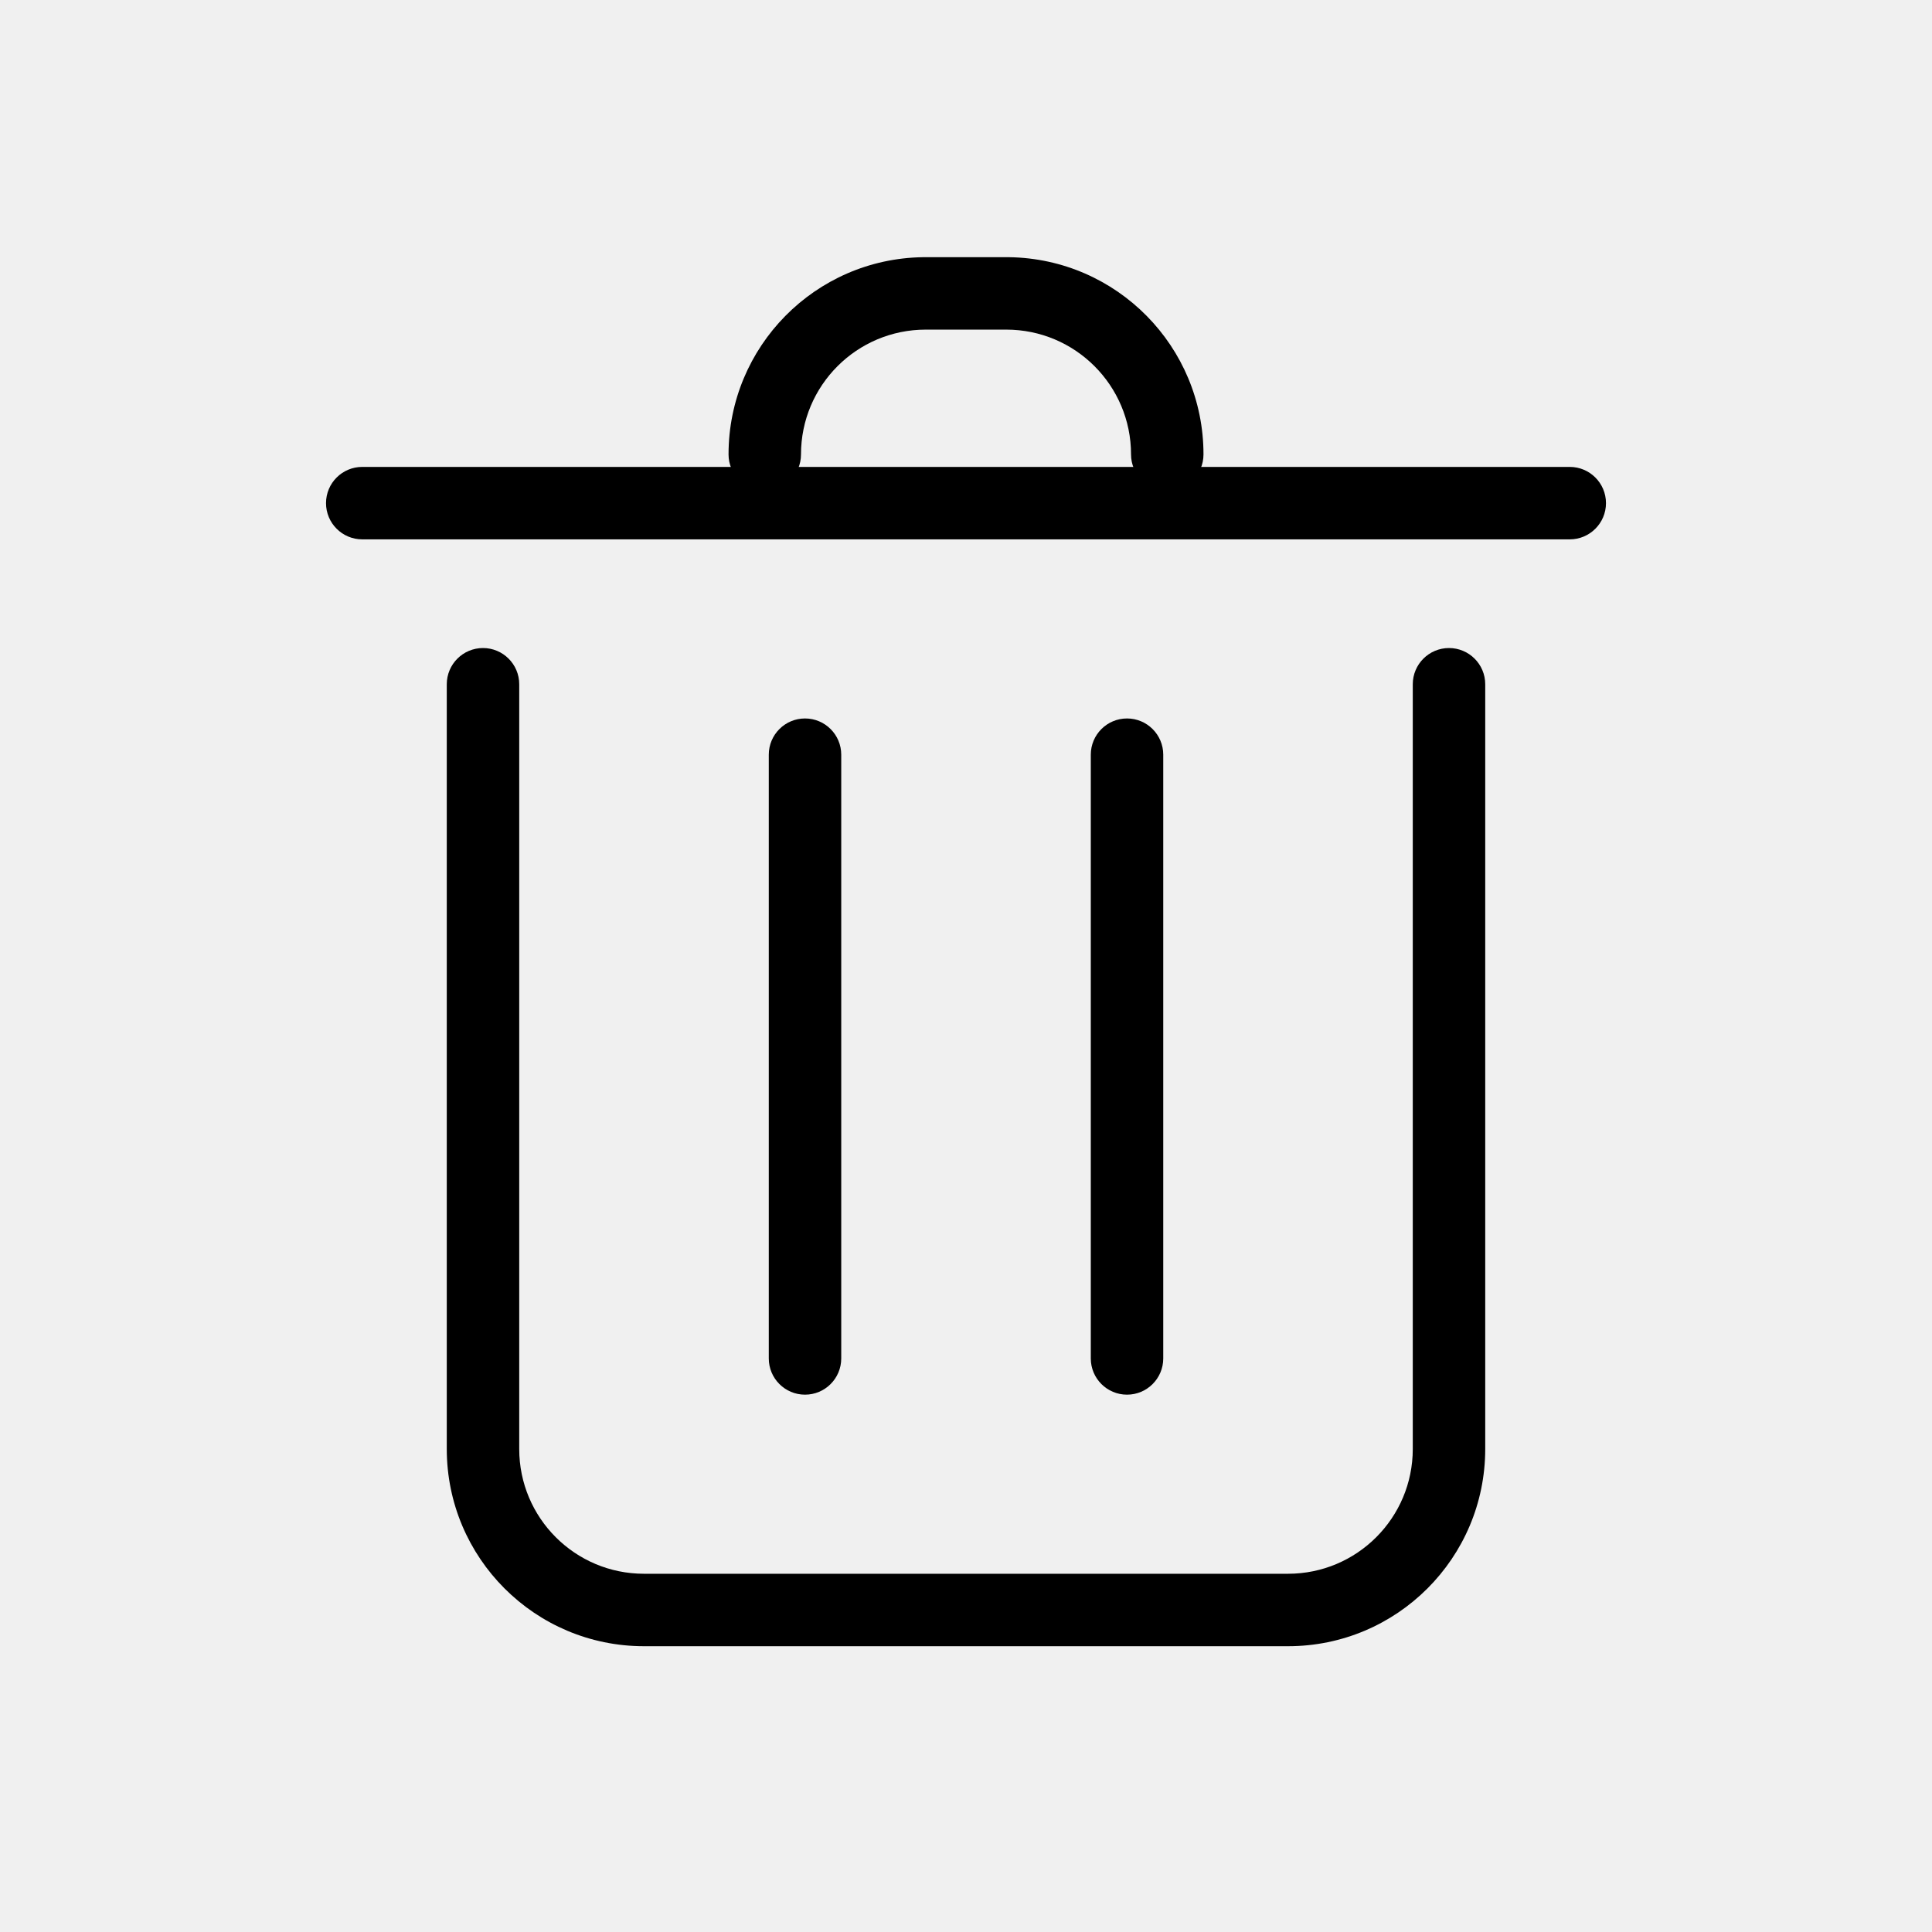
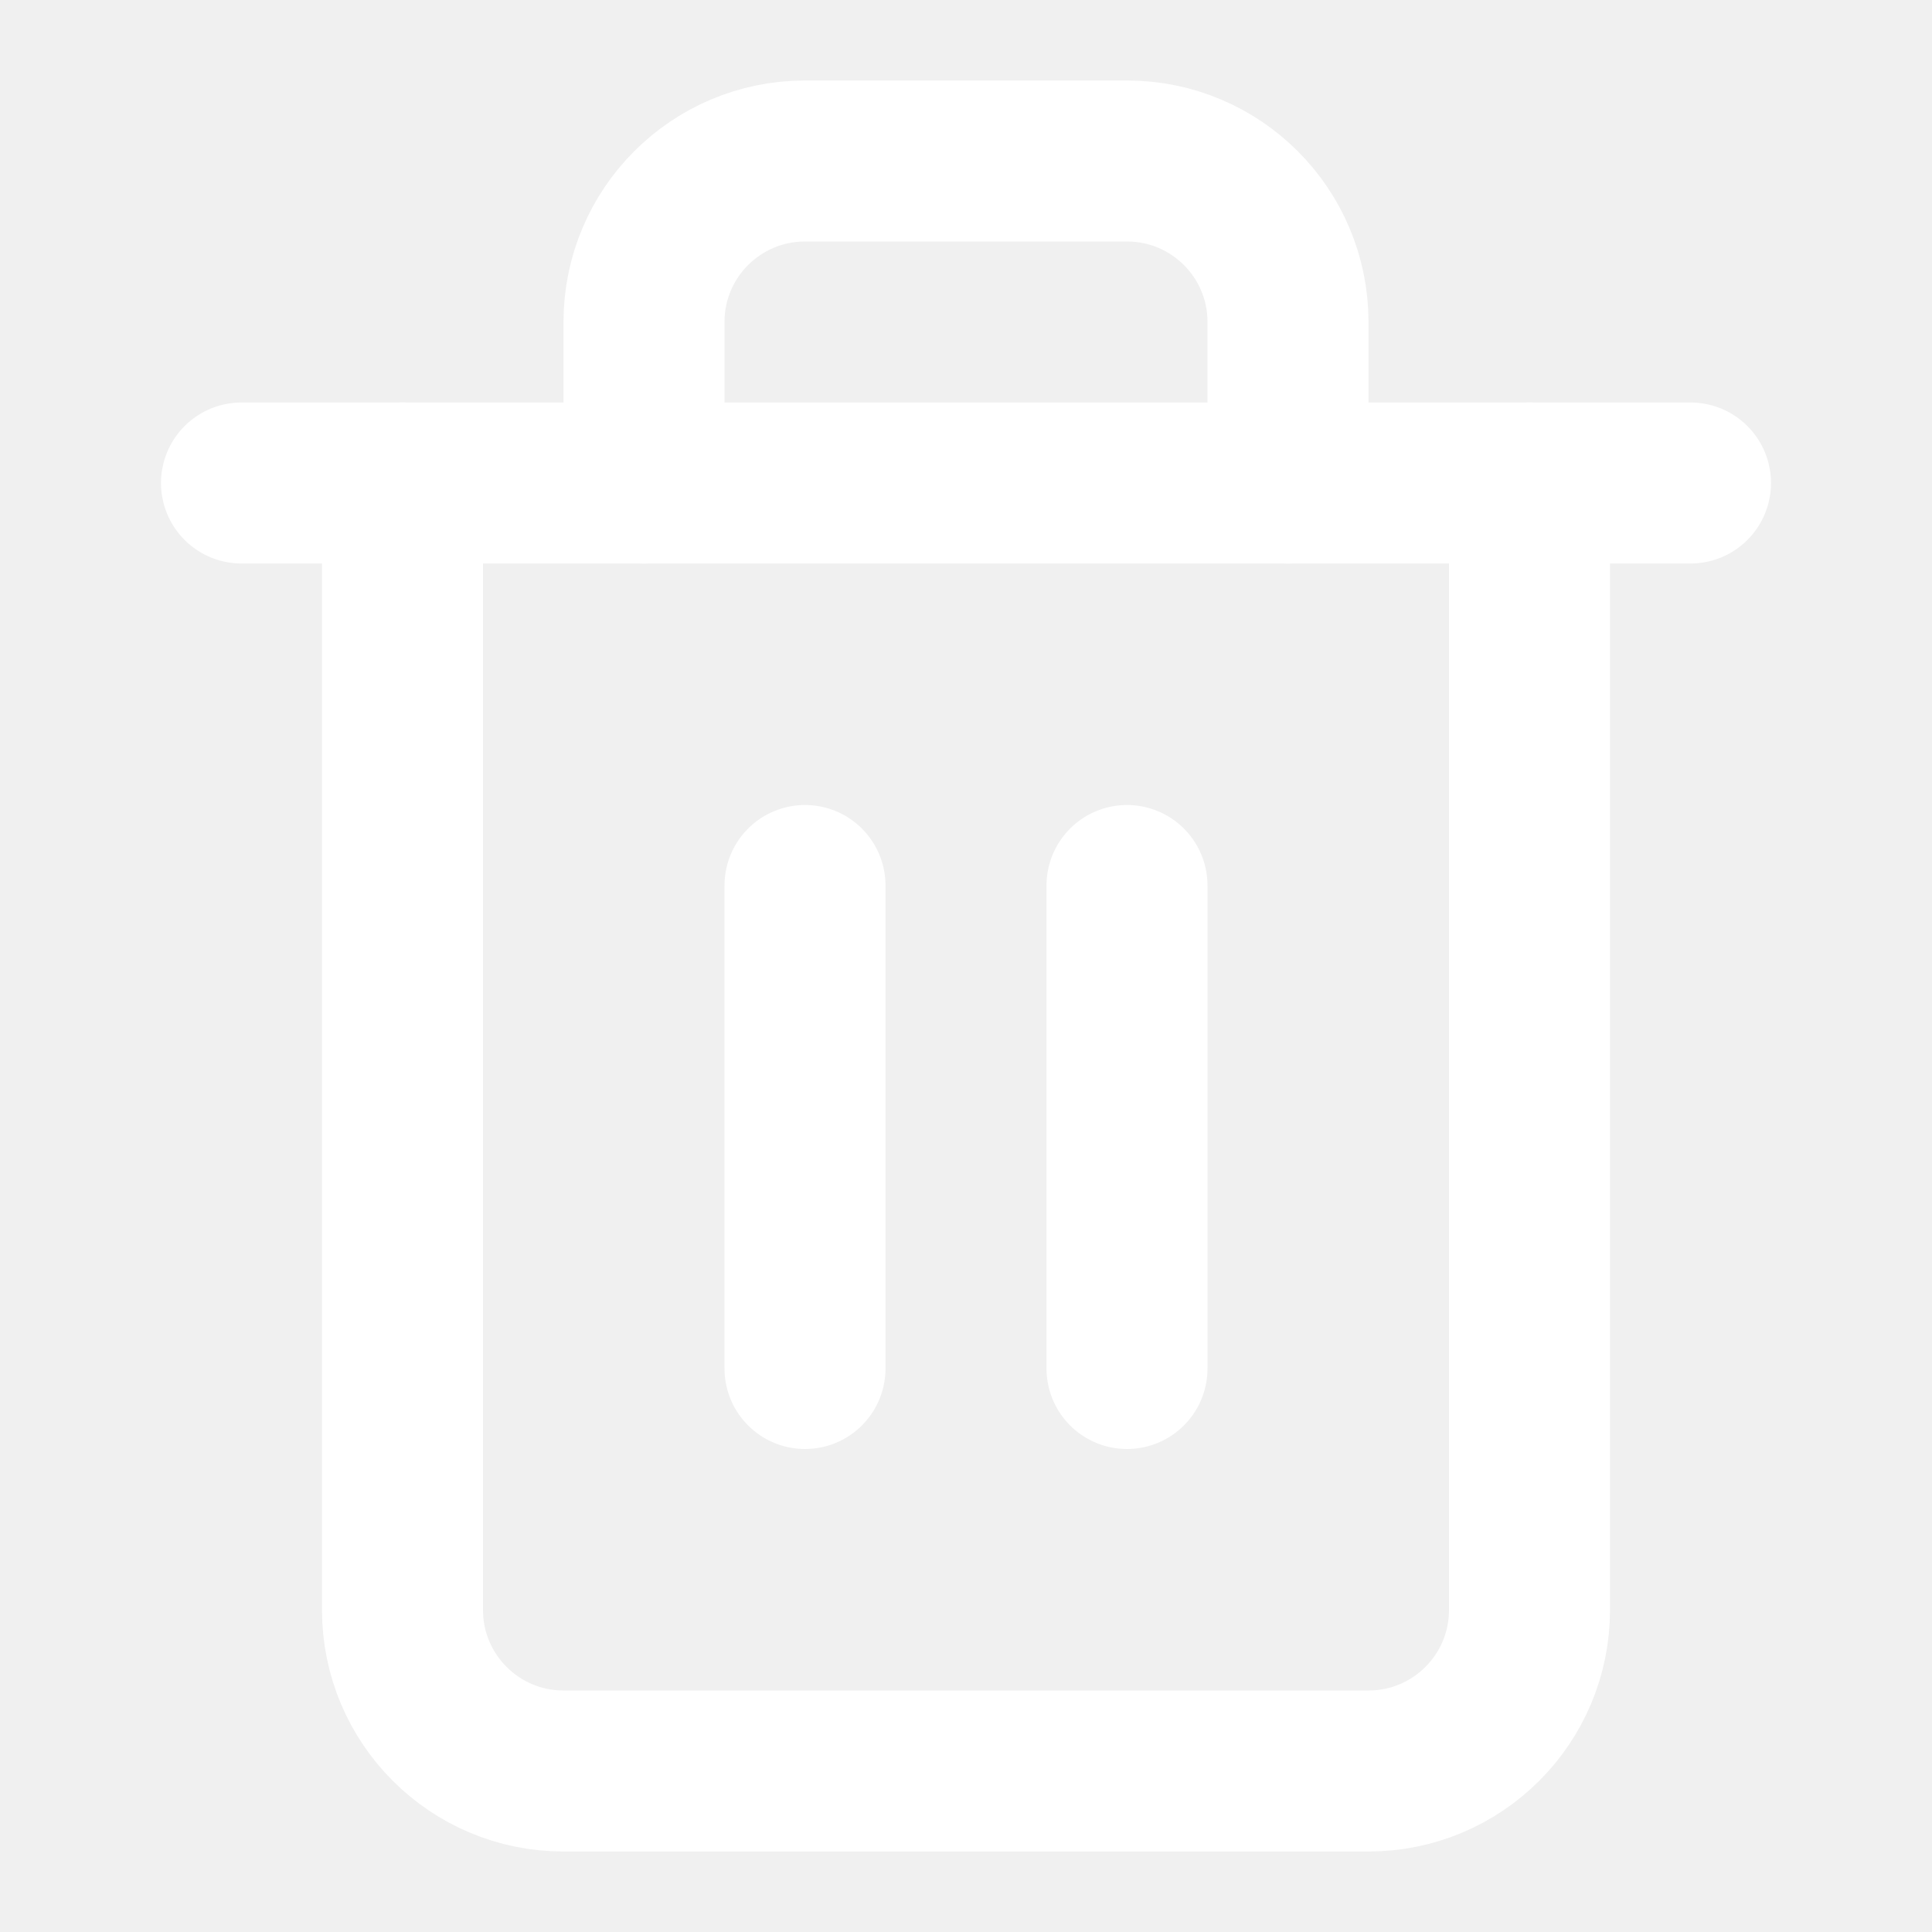
- <svg xmlns="http://www.w3.org/2000/svg" class="svg-icon" style="width: 1em;height: 1em;vertical-align: middle;fill: currentColor;overflow: hidden;" viewBox="0 0 1024 1024" version="1.1">
-   <path d="M256 343.472a19.2 19.2 0 0 1 19.2 19.2V768a66.128 66.128 0 0 0 66.144 66.128h341.328A66.128 66.128 0 0 0 748.8 768V362.672a19.2 19.2 0 1 1 38.4 0V768a104.528 104.528 0 0 1-104.528 104.528H341.328A104.528 104.528 0 0 1 236.8 768V362.672a19.2 19.2 0 0 1 19.2-19.2zM405.344 260.048a19.2 19.2 0 0 0 19.2-19.2 66.128 66.128 0 0 1 66.128-66.144h42.656a66.128 66.128 0 0 1 66.144 66.144 19.2 19.2 0 1 0 38.4 0 104.528 104.528 0 0 0-103.04-104.528h-45.648a104.544 104.544 0 0 0-103.04 104.528 19.2 19.2 0 0 0 19.2 19.2z" />
-   <path d="M172.8 266.672a19.2 19.2 0 0 1 19.2-19.2h640a19.2 19.2 0 1 1 0 38.4H192a19.2 19.2 0 0 1-19.2-19.2zM426.672 380.8a19.2 19.2 0 0 1 19.2 19.2v320a19.2 19.2 0 1 1-38.4 0V400a19.2 19.2 0 0 1 19.2-19.2zM597.344 380.8a19.2 19.2 0 0 1 19.2 19.2v320a19.2 19.2 0 0 1-38.4 0V400a19.2 19.2 0 0 1 19.2-19.2z" />
+ <svg xmlns="http://www.w3.org/2000/svg" width="24" height="24" viewBox="0 0 24 24" fill="none" stroke="white" stroke-width="2" stroke-linecap="round" stroke-linejoin="round" class="feather feather-trash-2">
+   <polyline points="3 6 5 6 21 6" />
+   <path d="M19 6v14a2 2 0 0 1-2 2H7a2 2 0 0 1-2-2V6m3 0V4a2 2 0 0 1 2-2h4a2 2 0 0 1 2 2v2" />
+   <line x1="10" y1="11" x2="10" y2="17" />
+   <line x1="14" y1="11" x2="14" y2="17" />
</svg>
